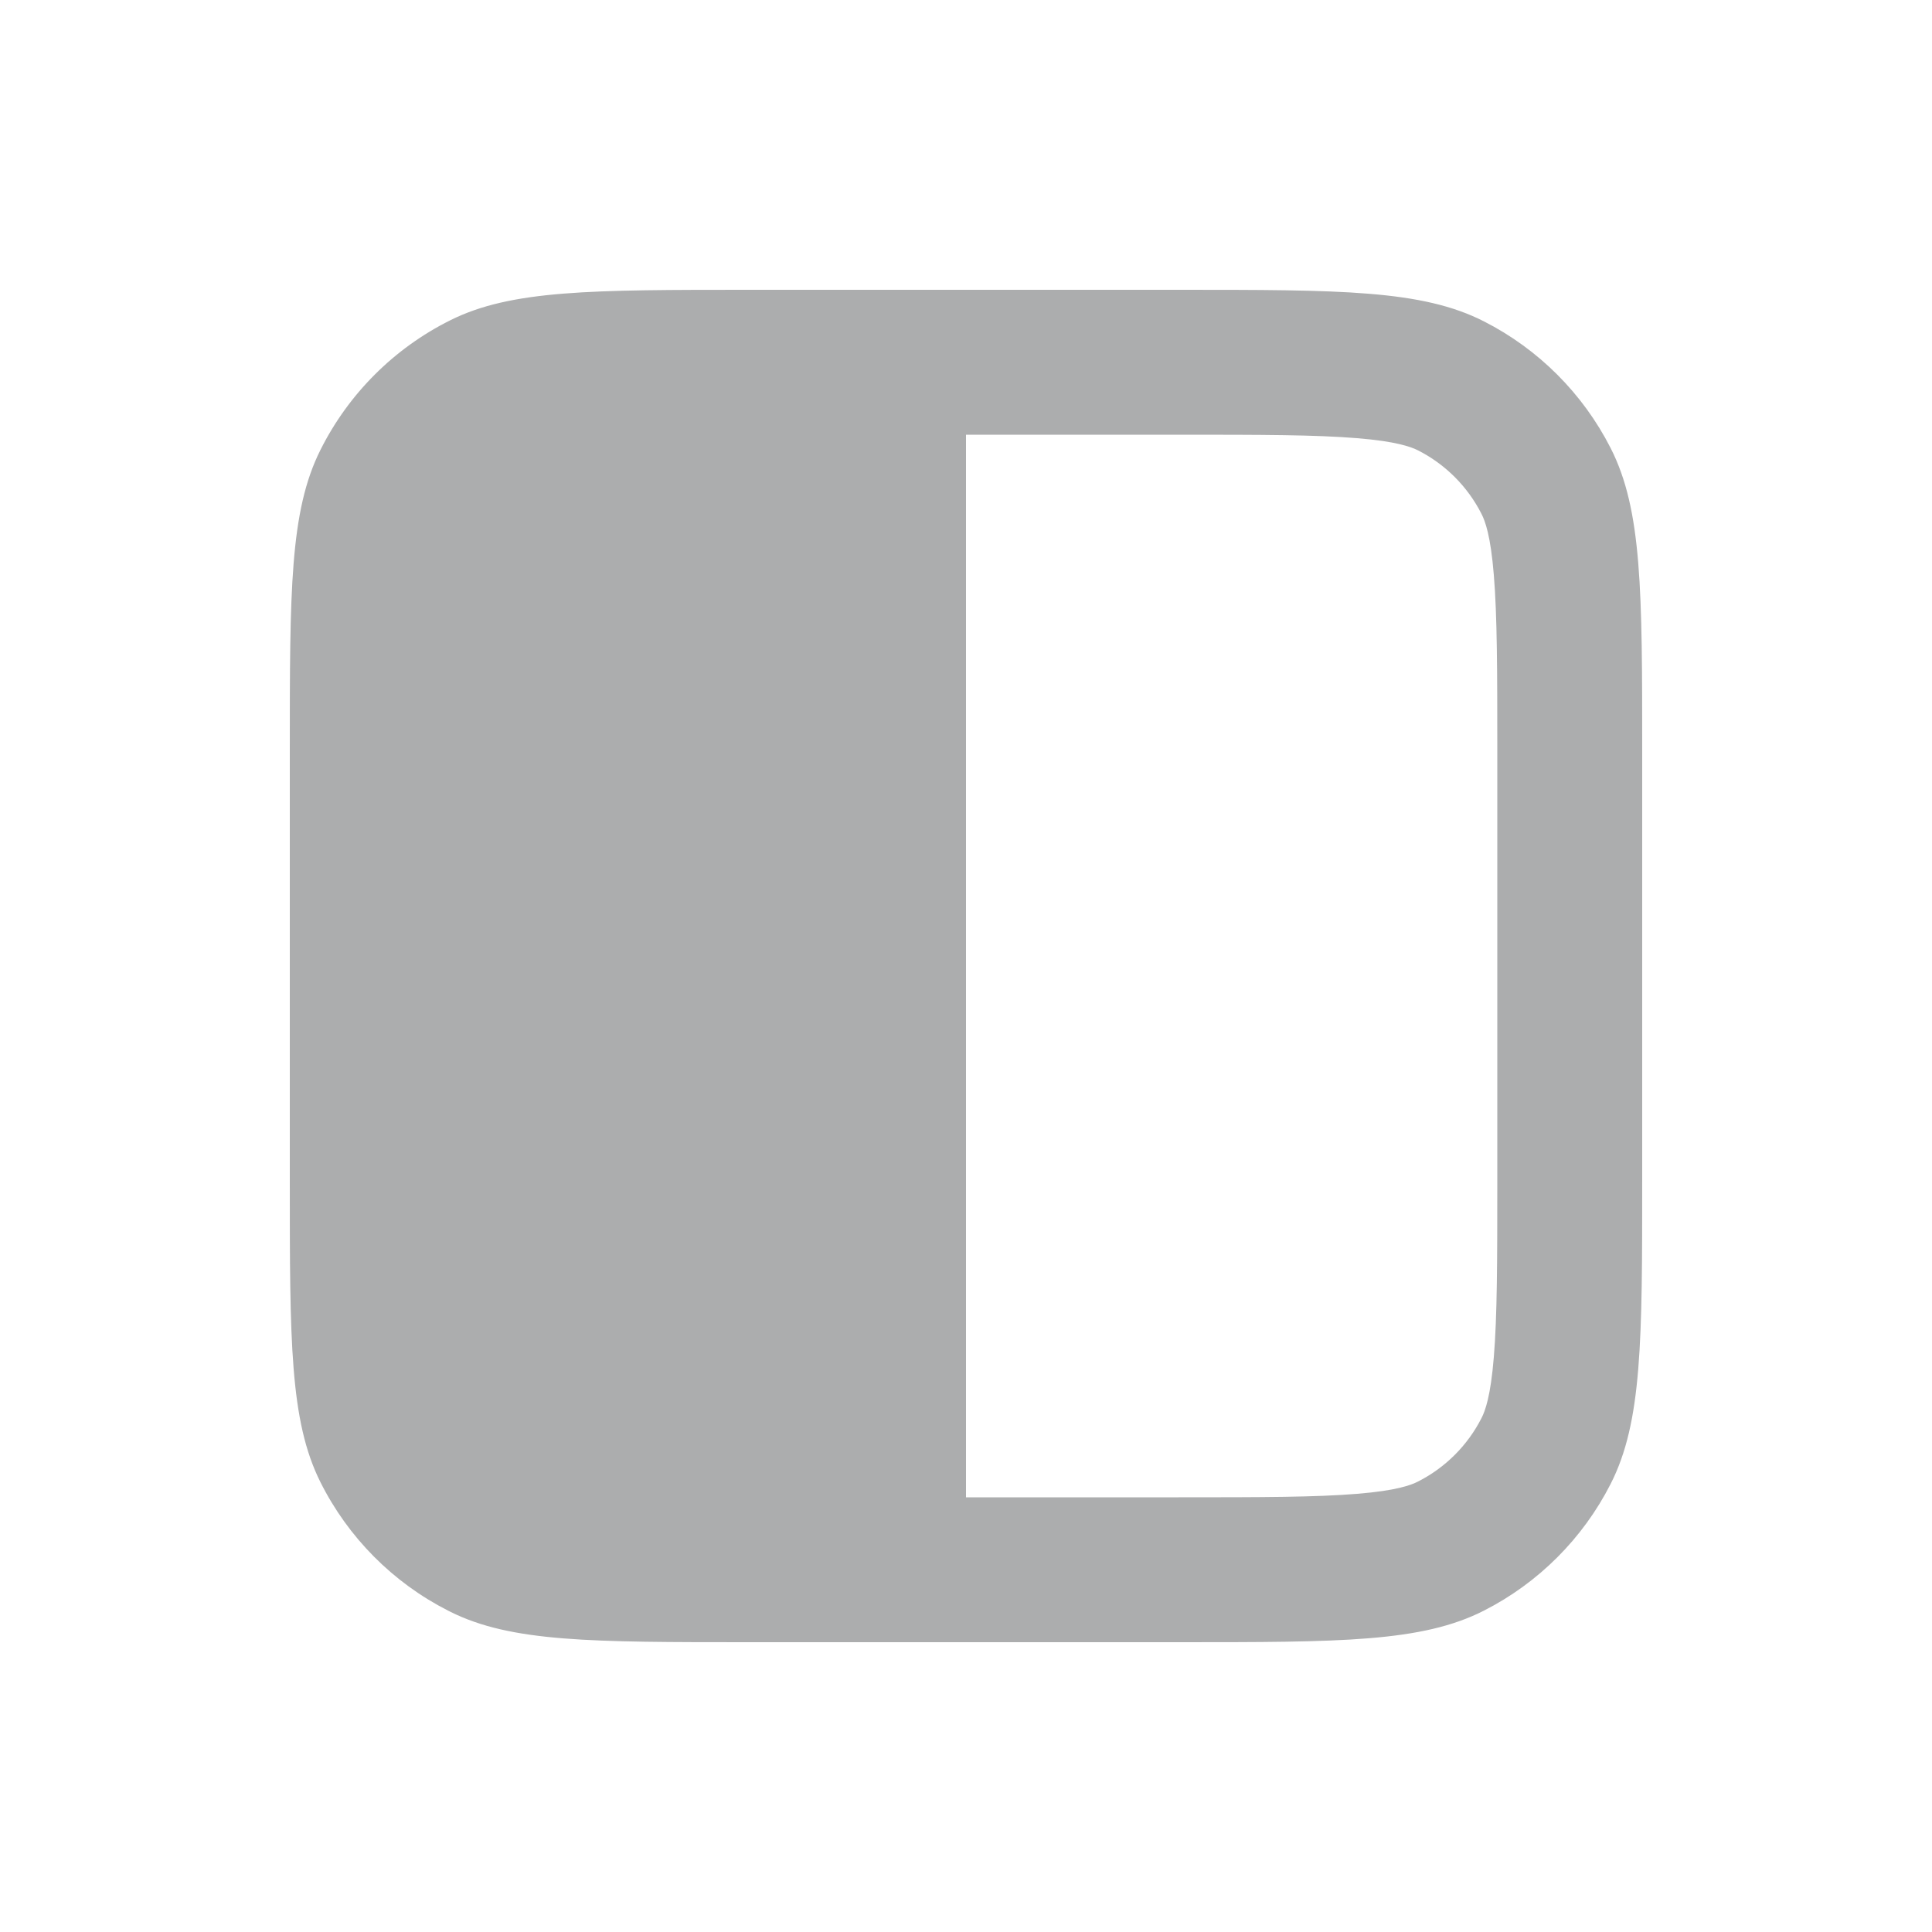
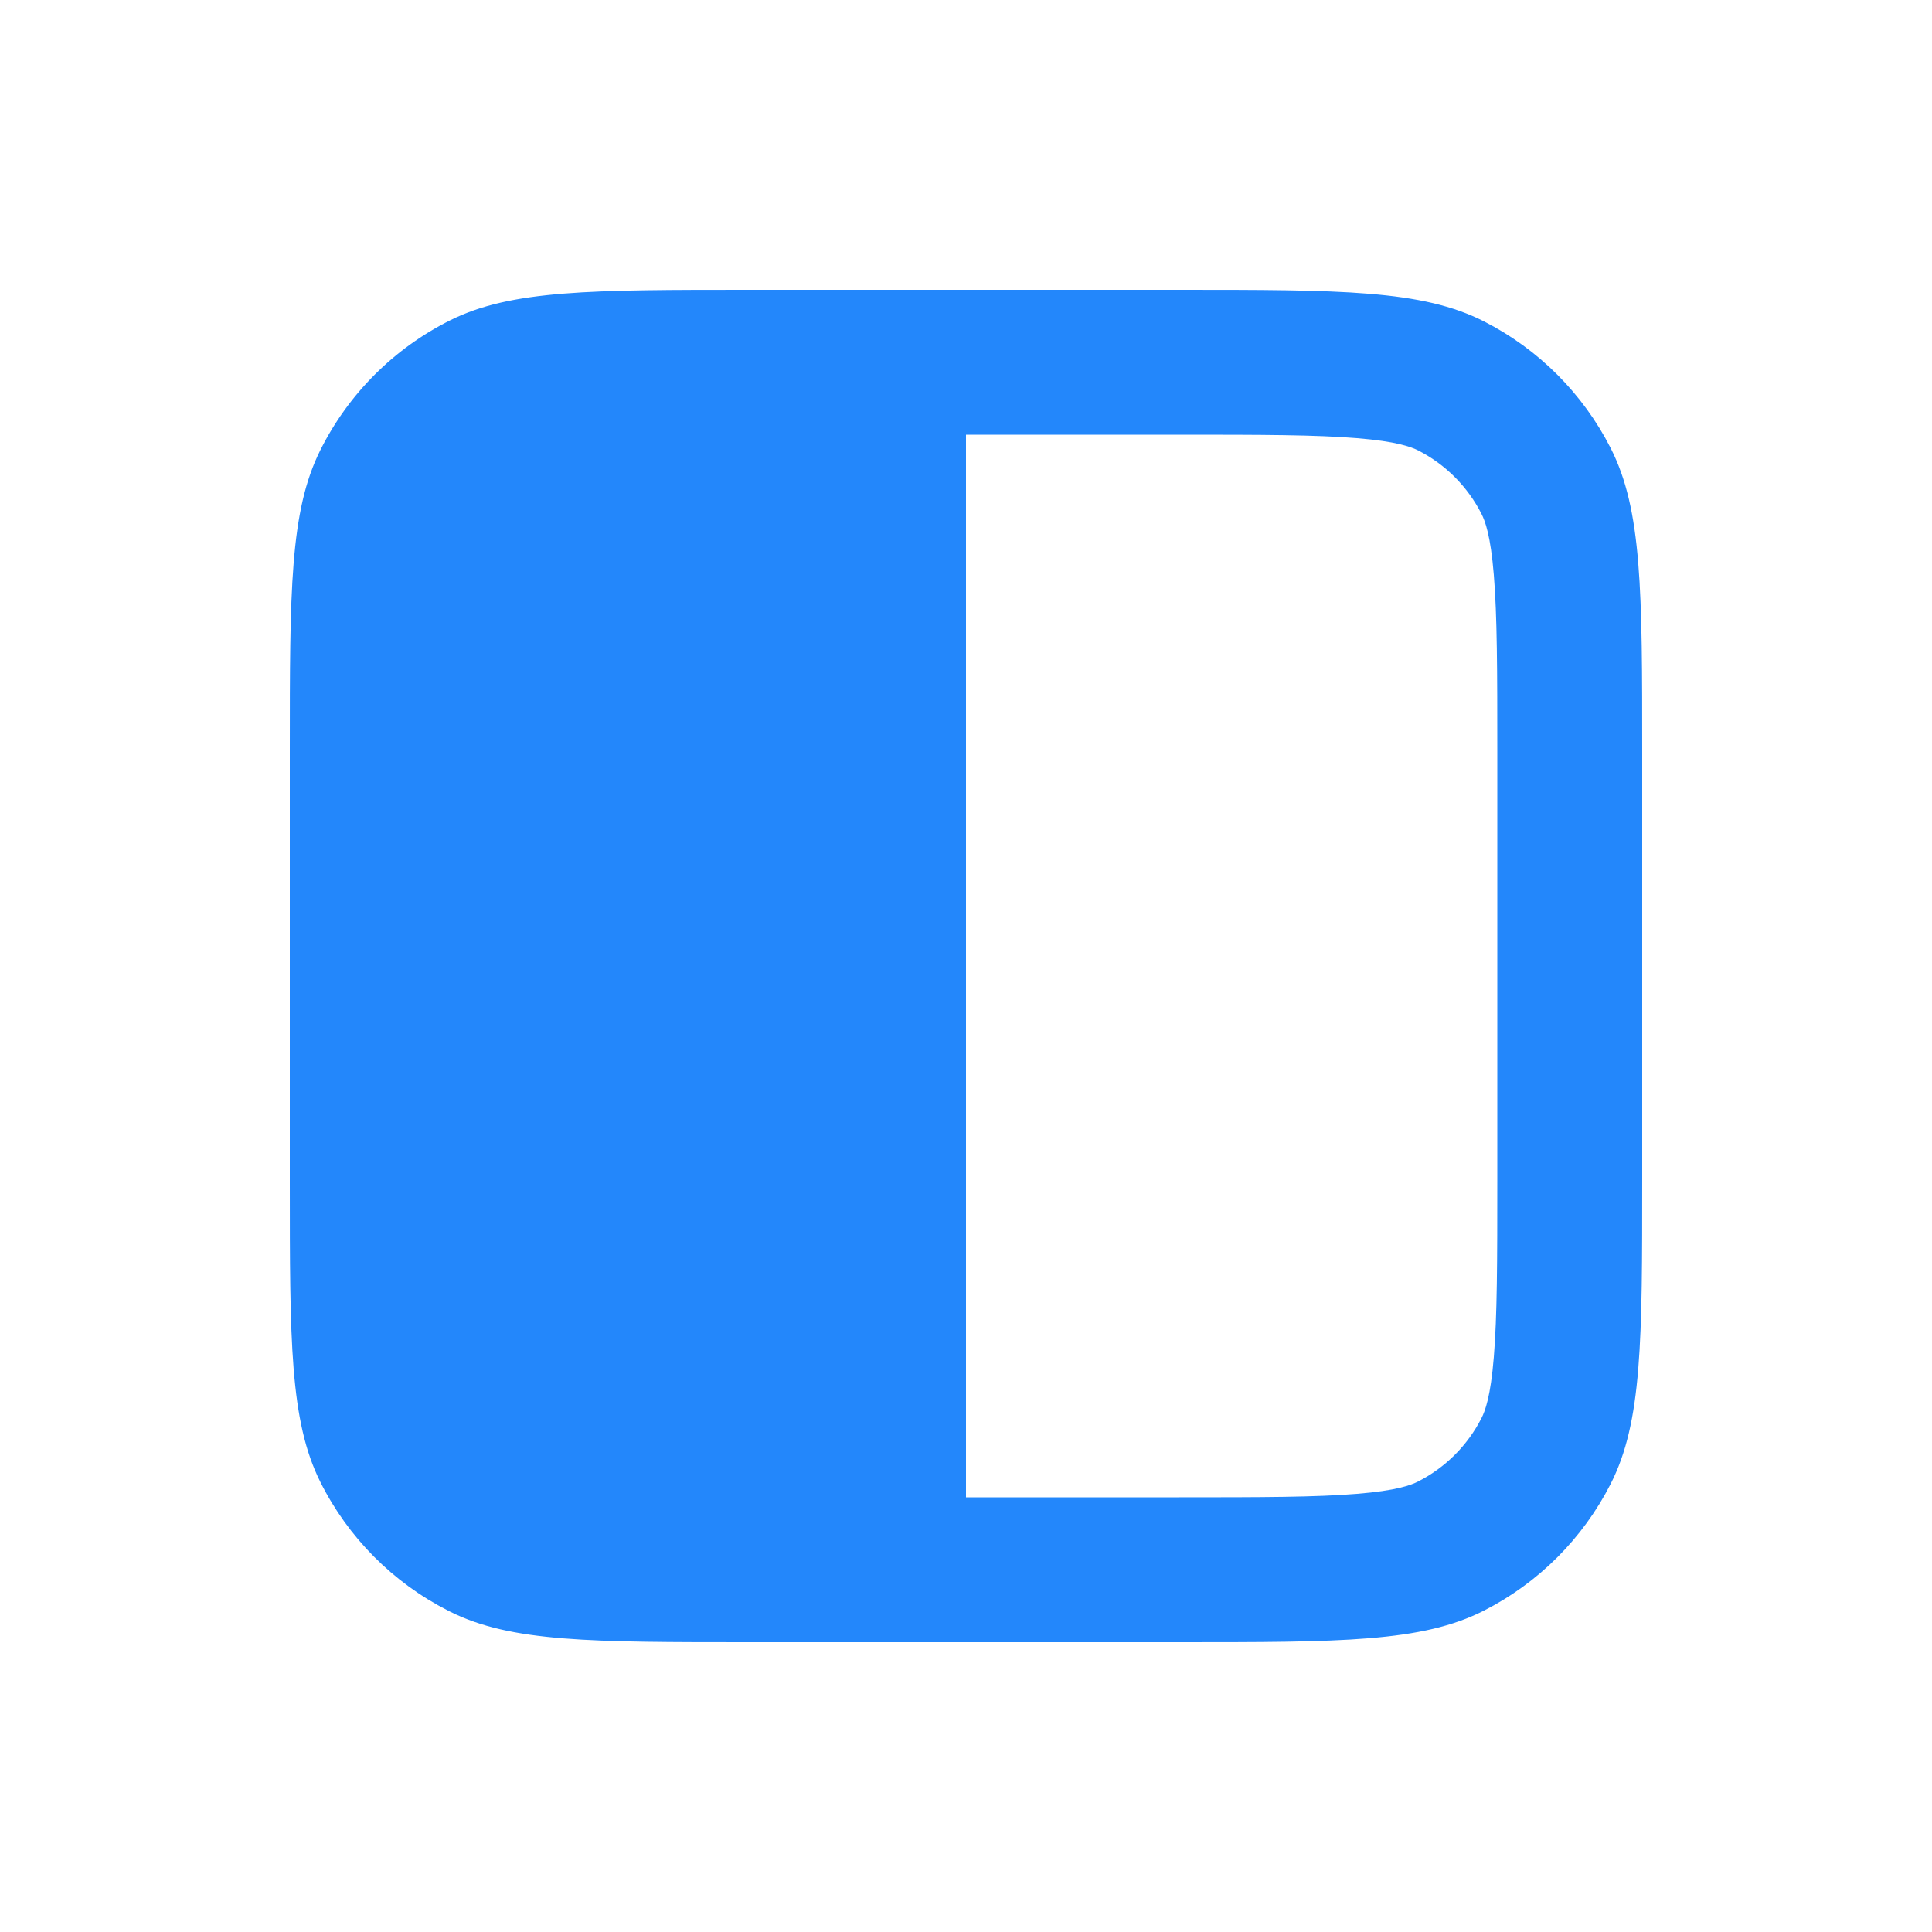
<svg xmlns="http://www.w3.org/2000/svg" viewBox="0 0 20 20" fill="currentColor">
-   <path fill-rule="evenodd" clip-rule="evenodd" d="M10 4.5h2.2c.865 0 1.423.001 1.848.036.408.033.559.09.633.127a1.5 1.5 0 0 1 .655.656c.038.074.095.225.128.633.035.425.036.983.036 1.848v4.4c0 .865-.001 1.423-.036 1.848-.033.408-.09.559-.128.633a1.5 1.5 0 0 1-.655.655c-.074.038-.225.095-.633.128-.425.035-.983.036-1.848.036H10v-11zM10 3h2.2c1.68 0 2.52 0 3.162.327a3 3 0 0 1 1.311 1.311C17 5.28 17 6.12 17 7.8v4.4c0 1.68 0 2.52-.327 3.162a3 3 0 0 1-1.311 1.311C14.72 17 13.88 17 12.2 17H7.77c-1.652 0-2.478 0-3.11-.316l-.022-.011a3 3 0 0 1-1.322-1.332C3 14.708 3 13.88 3 12.23V7.77c0-1.652 0-2.478.316-3.11A3 3 0 0 1 4.66 3.316C5.292 3 6.12 3 7.77 3H10z" fill="#acadae" />
+   <path fill-rule="evenodd" clip-rule="evenodd" d="M10 4.5h2.2c.865 0 1.423.001 1.848.036.408.033.559.09.633.127a1.5 1.5 0 0 1 .655.656c.038.074.095.225.128.633.035.425.036.983.036 1.848v4.4c0 .865-.001 1.423-.036 1.848-.033.408-.09.559-.128.633a1.5 1.5 0 0 1-.655.655c-.074.038-.225.095-.633.128-.425.035-.983.036-1.848.036H10v-11zM10 3h2.2c1.68 0 2.52 0 3.162.327a3 3 0 0 1 1.311 1.311C17 5.28 17 6.12 17 7.8v4.4c0 1.68 0 2.52-.327 3.162a3 3 0 0 1-1.311 1.311C14.72 17 13.88 17 12.2 17H7.77c-1.652 0-2.478 0-3.11-.316l-.022-.011a3 3 0 0 1-1.322-1.332C3 14.708 3 13.88 3 12.23V7.77c0-1.652 0-2.478.316-3.11A3 3 0 0 1 4.66 3.316C5.292 3 6.12 3 7.77 3H10z" fill="#2387FB" />
</svg>
